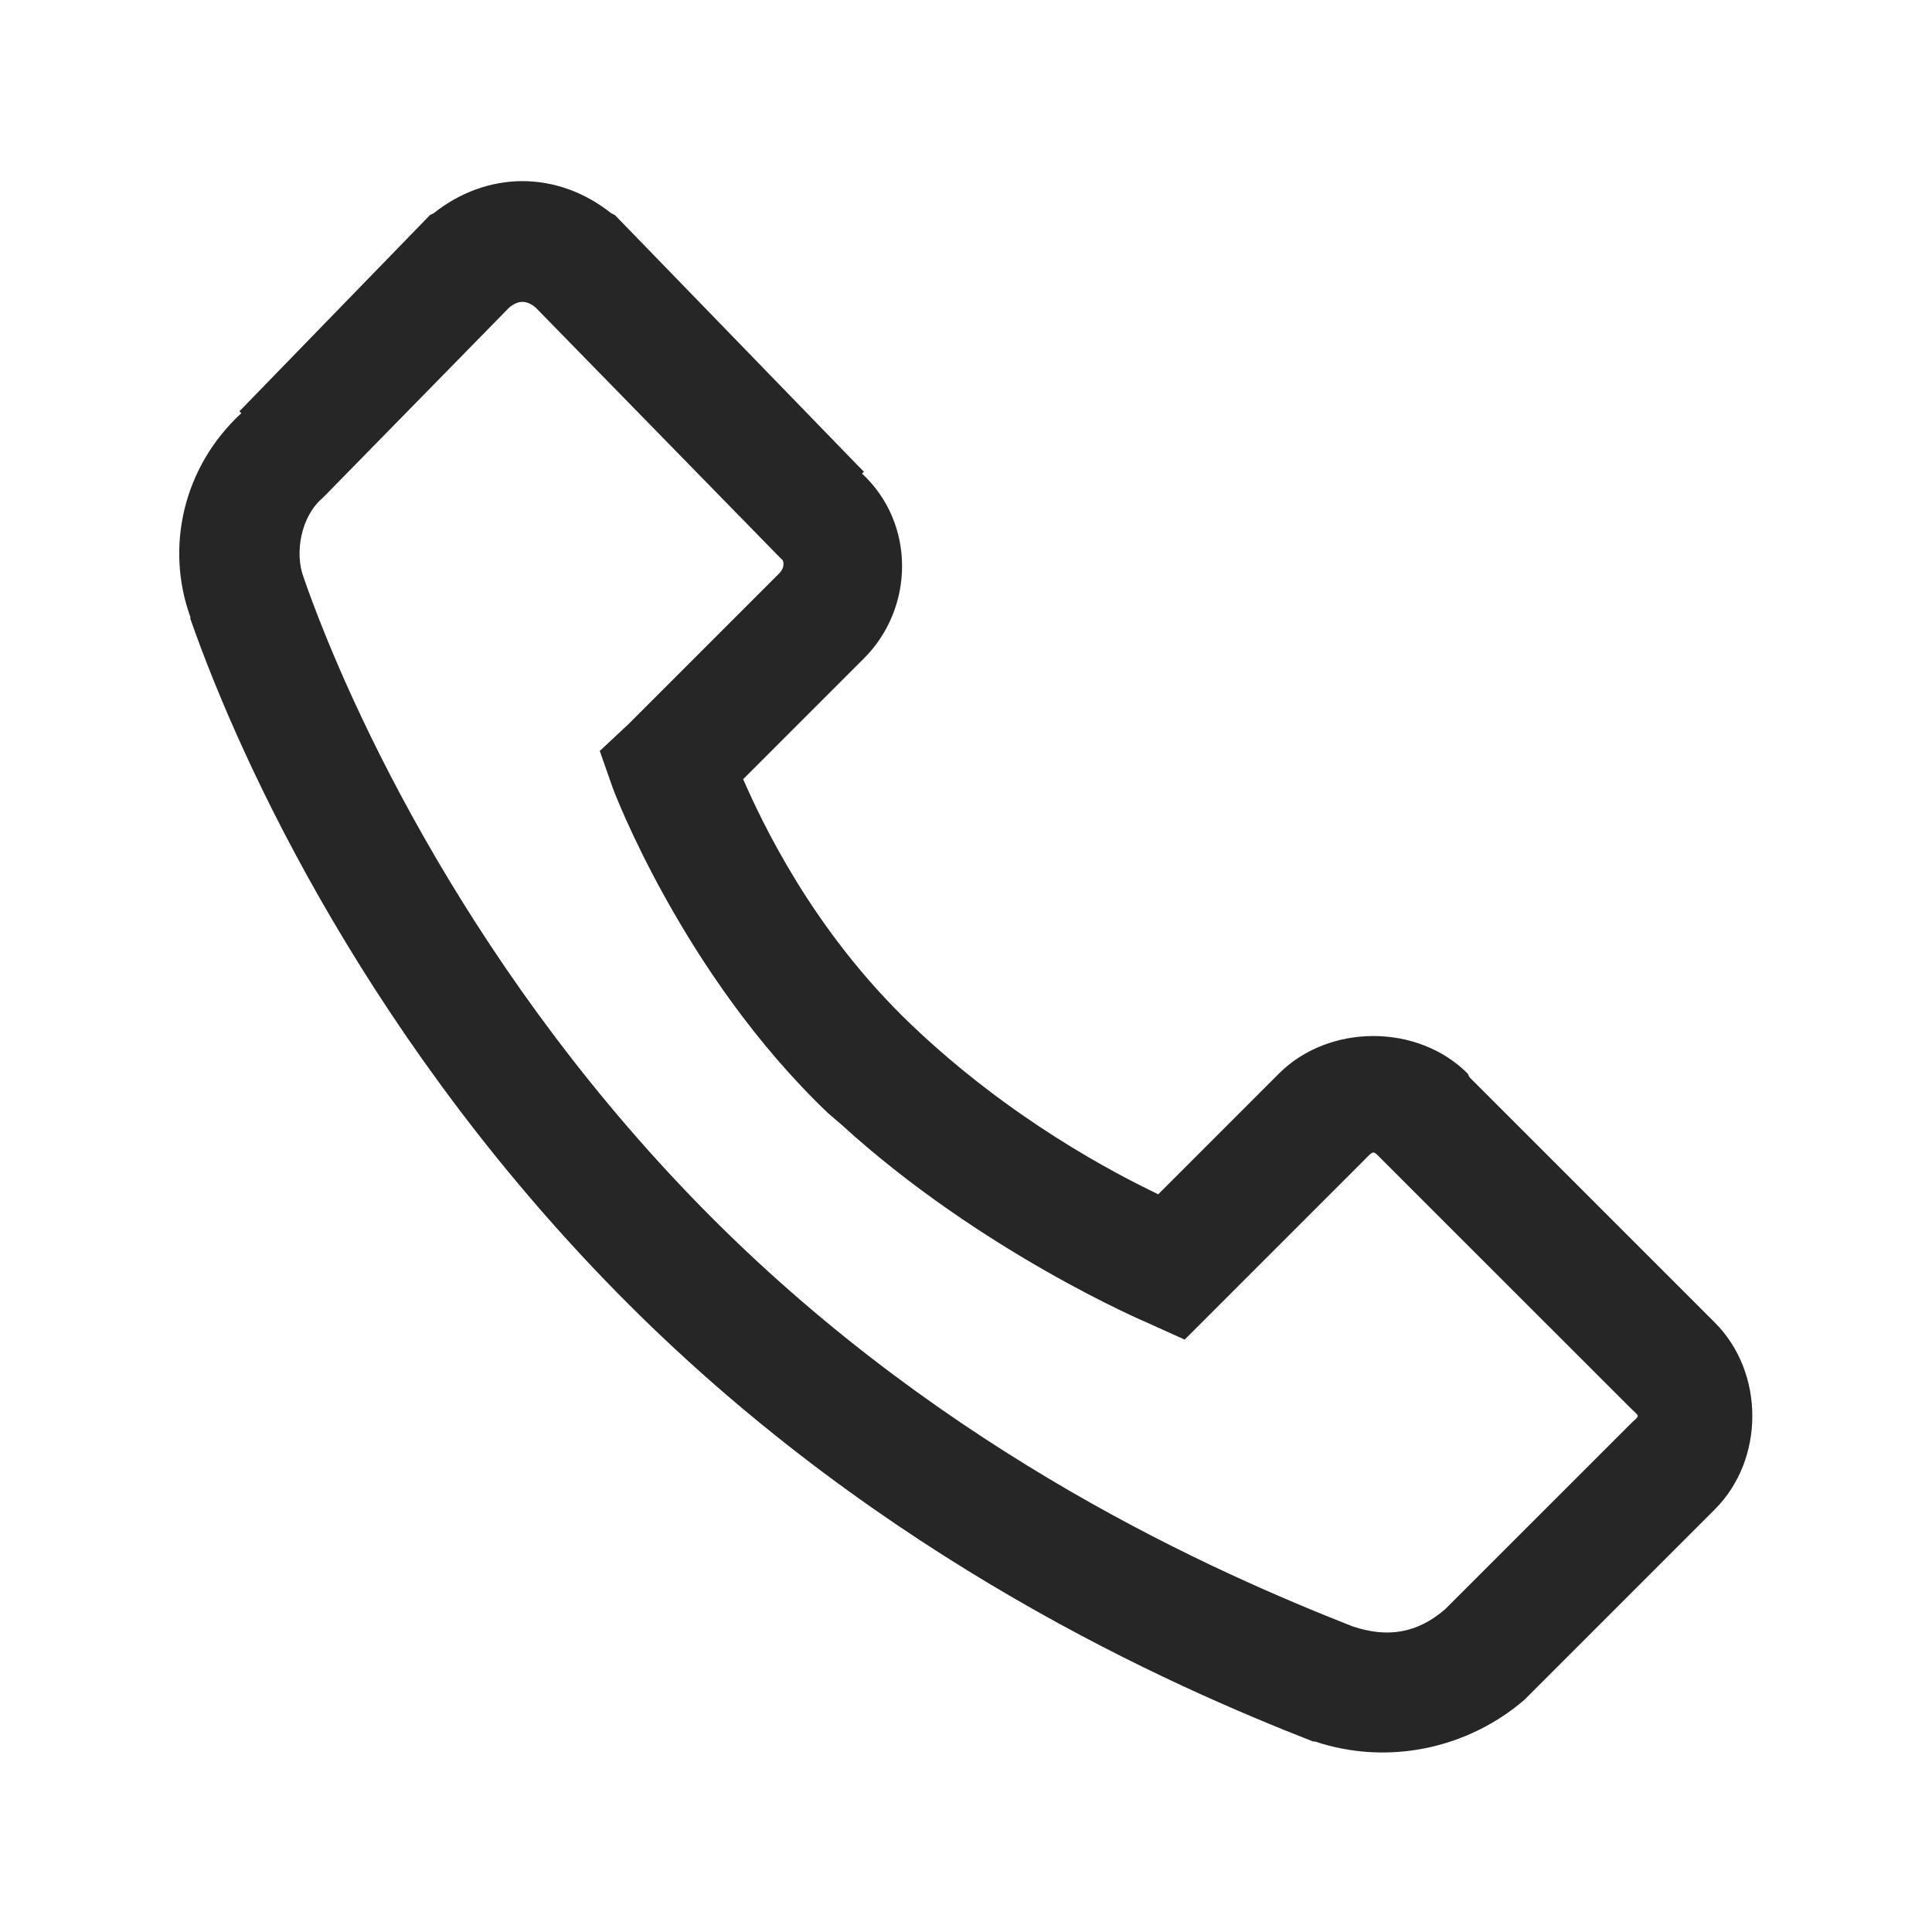
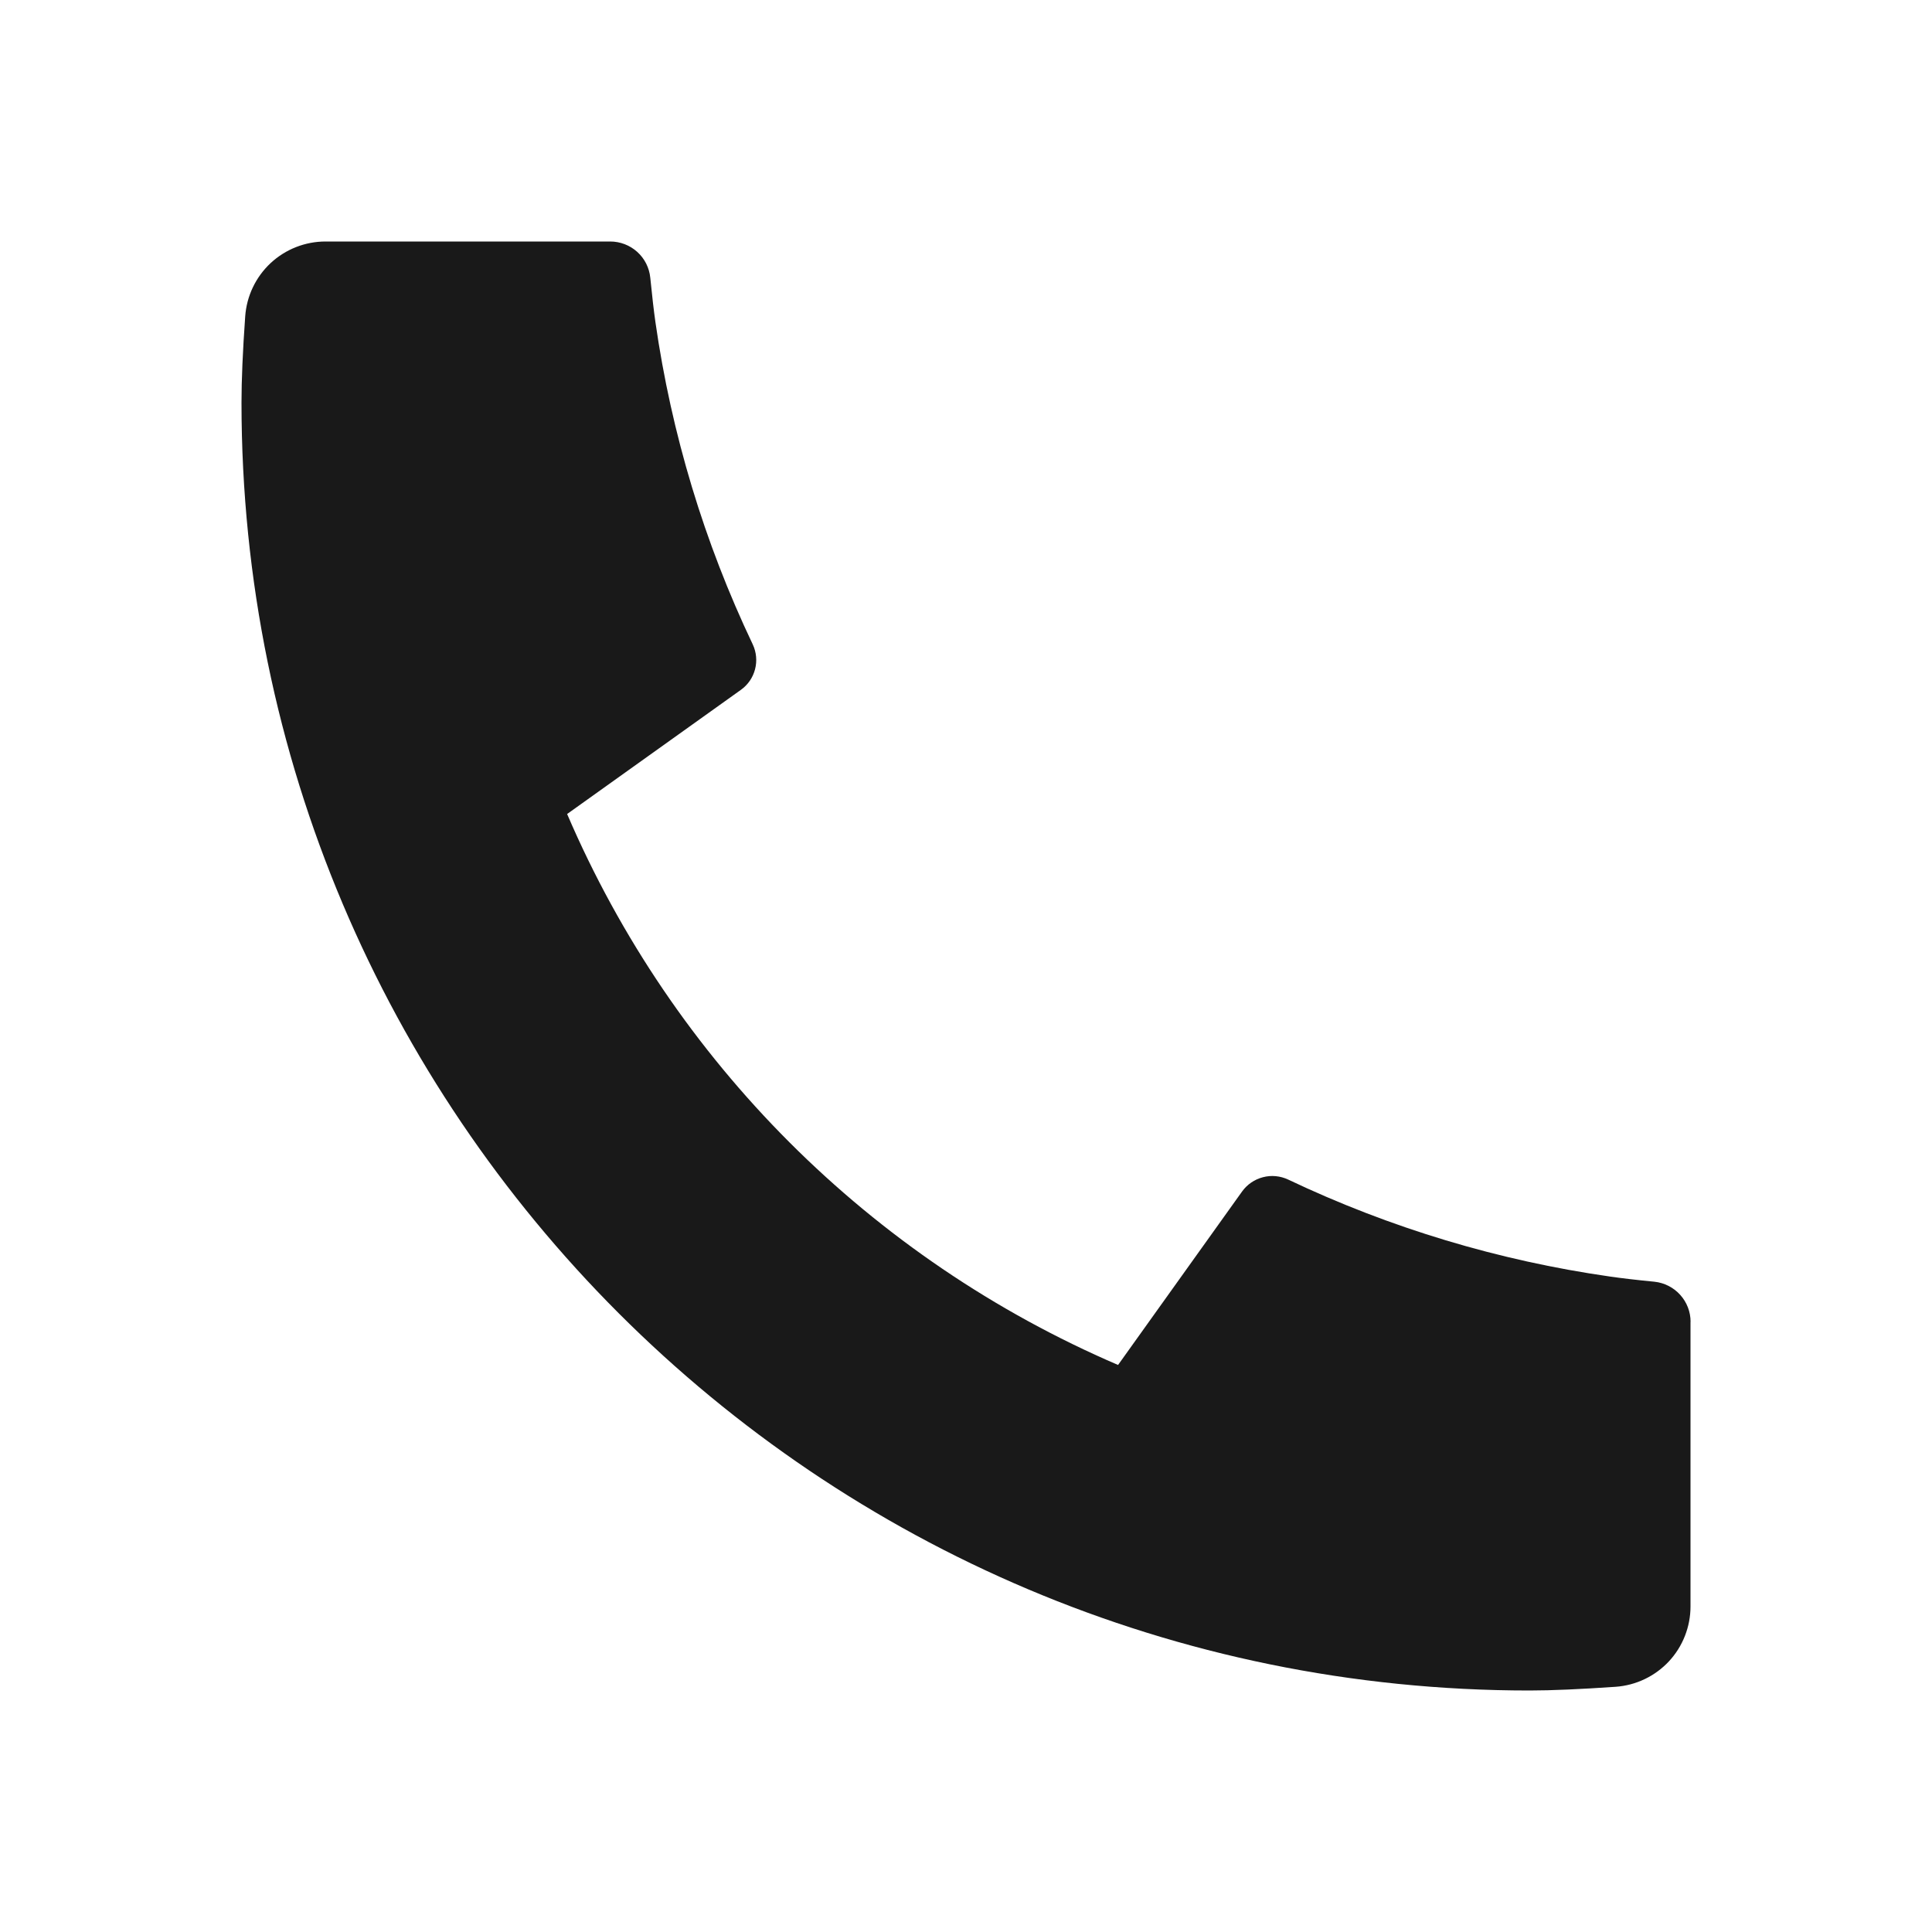
- <svg xmlns="http://www.w3.org/2000/svg" width="32" height="32" viewBox="0 0 32 32" fill="none">
-   <g id="Auth light icon">
-     <path id="Vector" d="M8.653 3C8.13 3 7.614 3.188 7.184 3.531L7.122 3.562L7.091 3.594L3.966 6.812L3.997 6.844C3.032 7.734 2.735 9.066 3.153 10.219C3.157 10.227 3.149 10.242 3.153 10.25C4.001 12.676 6.169 17.359 10.403 21.594C14.653 25.844 19.399 27.926 21.747 28.844H21.778C22.993 29.25 24.309 28.961 25.247 28.156L28.403 25C29.231 24.172 29.231 22.734 28.403 21.906L24.341 17.844L24.309 17.781C23.481 16.953 22.013 16.953 21.184 17.781L19.184 19.781C18.462 19.434 16.739 18.543 15.091 16.969C13.454 15.406 12.618 13.609 12.309 12.906L14.309 10.906C15.149 10.066 15.165 8.668 14.278 7.844L14.309 7.812L14.216 7.719L10.216 3.594L10.184 3.562L10.122 3.531C9.692 3.188 9.177 3 8.653 3ZM8.653 5C8.727 5 8.802 5.035 8.872 5.094L12.872 9.188L12.966 9.281C12.958 9.273 13.024 9.379 12.903 9.5L10.403 12L9.934 12.438L10.153 13.062C10.153 13.062 11.302 16.137 13.716 18.438L13.934 18.625C16.259 20.746 18.997 21.906 18.997 21.906L19.622 22.188L22.591 19.219C22.763 19.047 22.731 19.047 22.903 19.219L26.997 23.312C27.169 23.484 27.169 23.422 26.997 23.594L23.934 26.656C23.474 27.051 22.985 27.133 22.403 26.938C20.138 26.047 15.735 24.113 11.809 20.188C7.852 16.23 5.786 11.742 5.028 9.562C4.876 9.156 4.985 8.555 5.341 8.25L5.403 8.188L8.434 5.094C8.505 5.035 8.579 5 8.653 5Z" fill="black" fill-opacity="0.85" />
+ <svg xmlns="http://www.w3.org/2000/svg" width="24" height="24" viewBox="0 0 24 24" fill="none">
+   <g id="Group">
+     <path id="Vector" d="M21 16.42V19.956C21 20.209 20.904 20.453 20.732 20.638C20.559 20.823 20.323 20.936 20.07 20.954C19.633 20.984 19.276 21 19 21C10.163 21 3 13.837 3 5C3 4.724 3.015 4.367 3.046 3.93C3.064 3.677 3.177 3.441 3.362 3.268C3.547 3.096 3.791 3 4.044 3H7.58C7.704 3 7.824 3.046 7.916 3.129C8.008 3.212 8.066 3.327 8.078 3.45C8.101 3.68 8.122 3.863 8.142 4.002C8.341 5.389 8.748 6.738 9.35 8.003C9.445 8.203 9.383 8.442 9.203 8.57L7.045 10.112C8.364 13.187 10.815 15.636 13.889 16.956L15.429 14.802C15.492 14.714 15.584 14.651 15.688 14.624C15.793 14.596 15.904 14.607 16.002 14.653C17.267 15.254 18.616 15.66 20.002 15.858C20.141 15.878 20.324 15.9 20.552 15.922C20.675 15.935 20.789 15.993 20.872 16.085C20.955 16.177 21.001 16.296 21.001 16.42H21Z" fill="#191919" />
  </g>
</svg>
